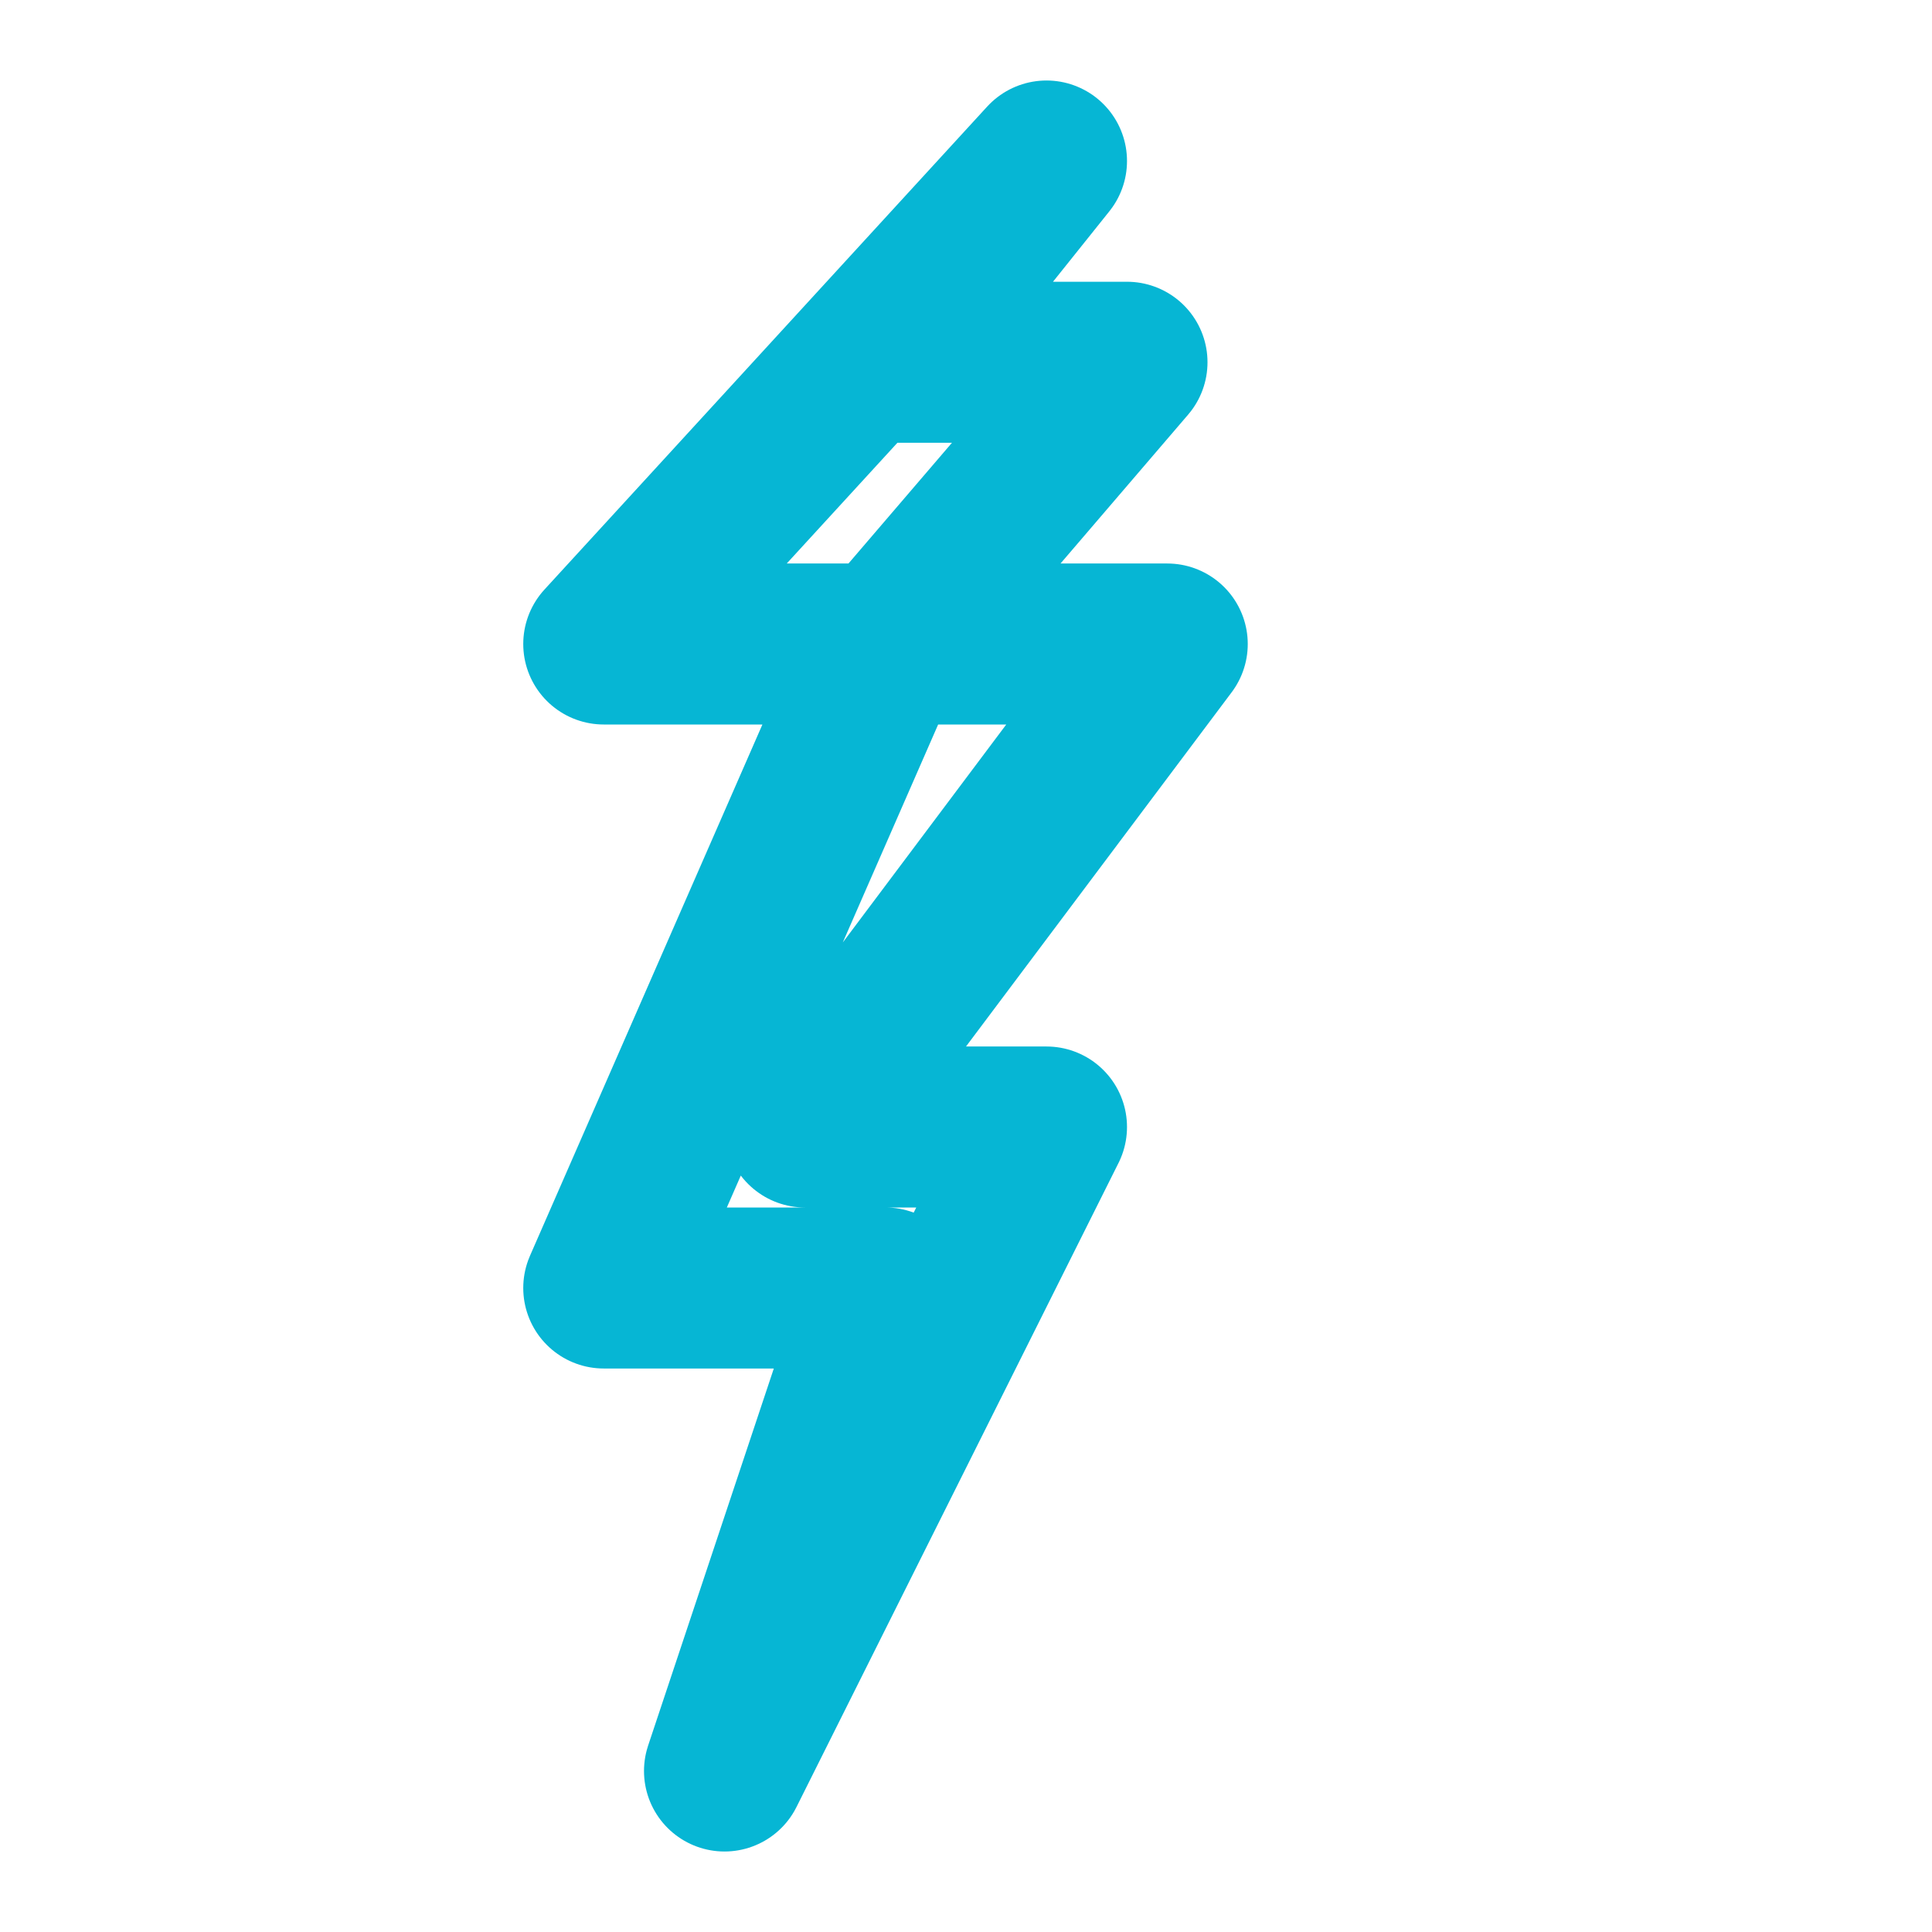
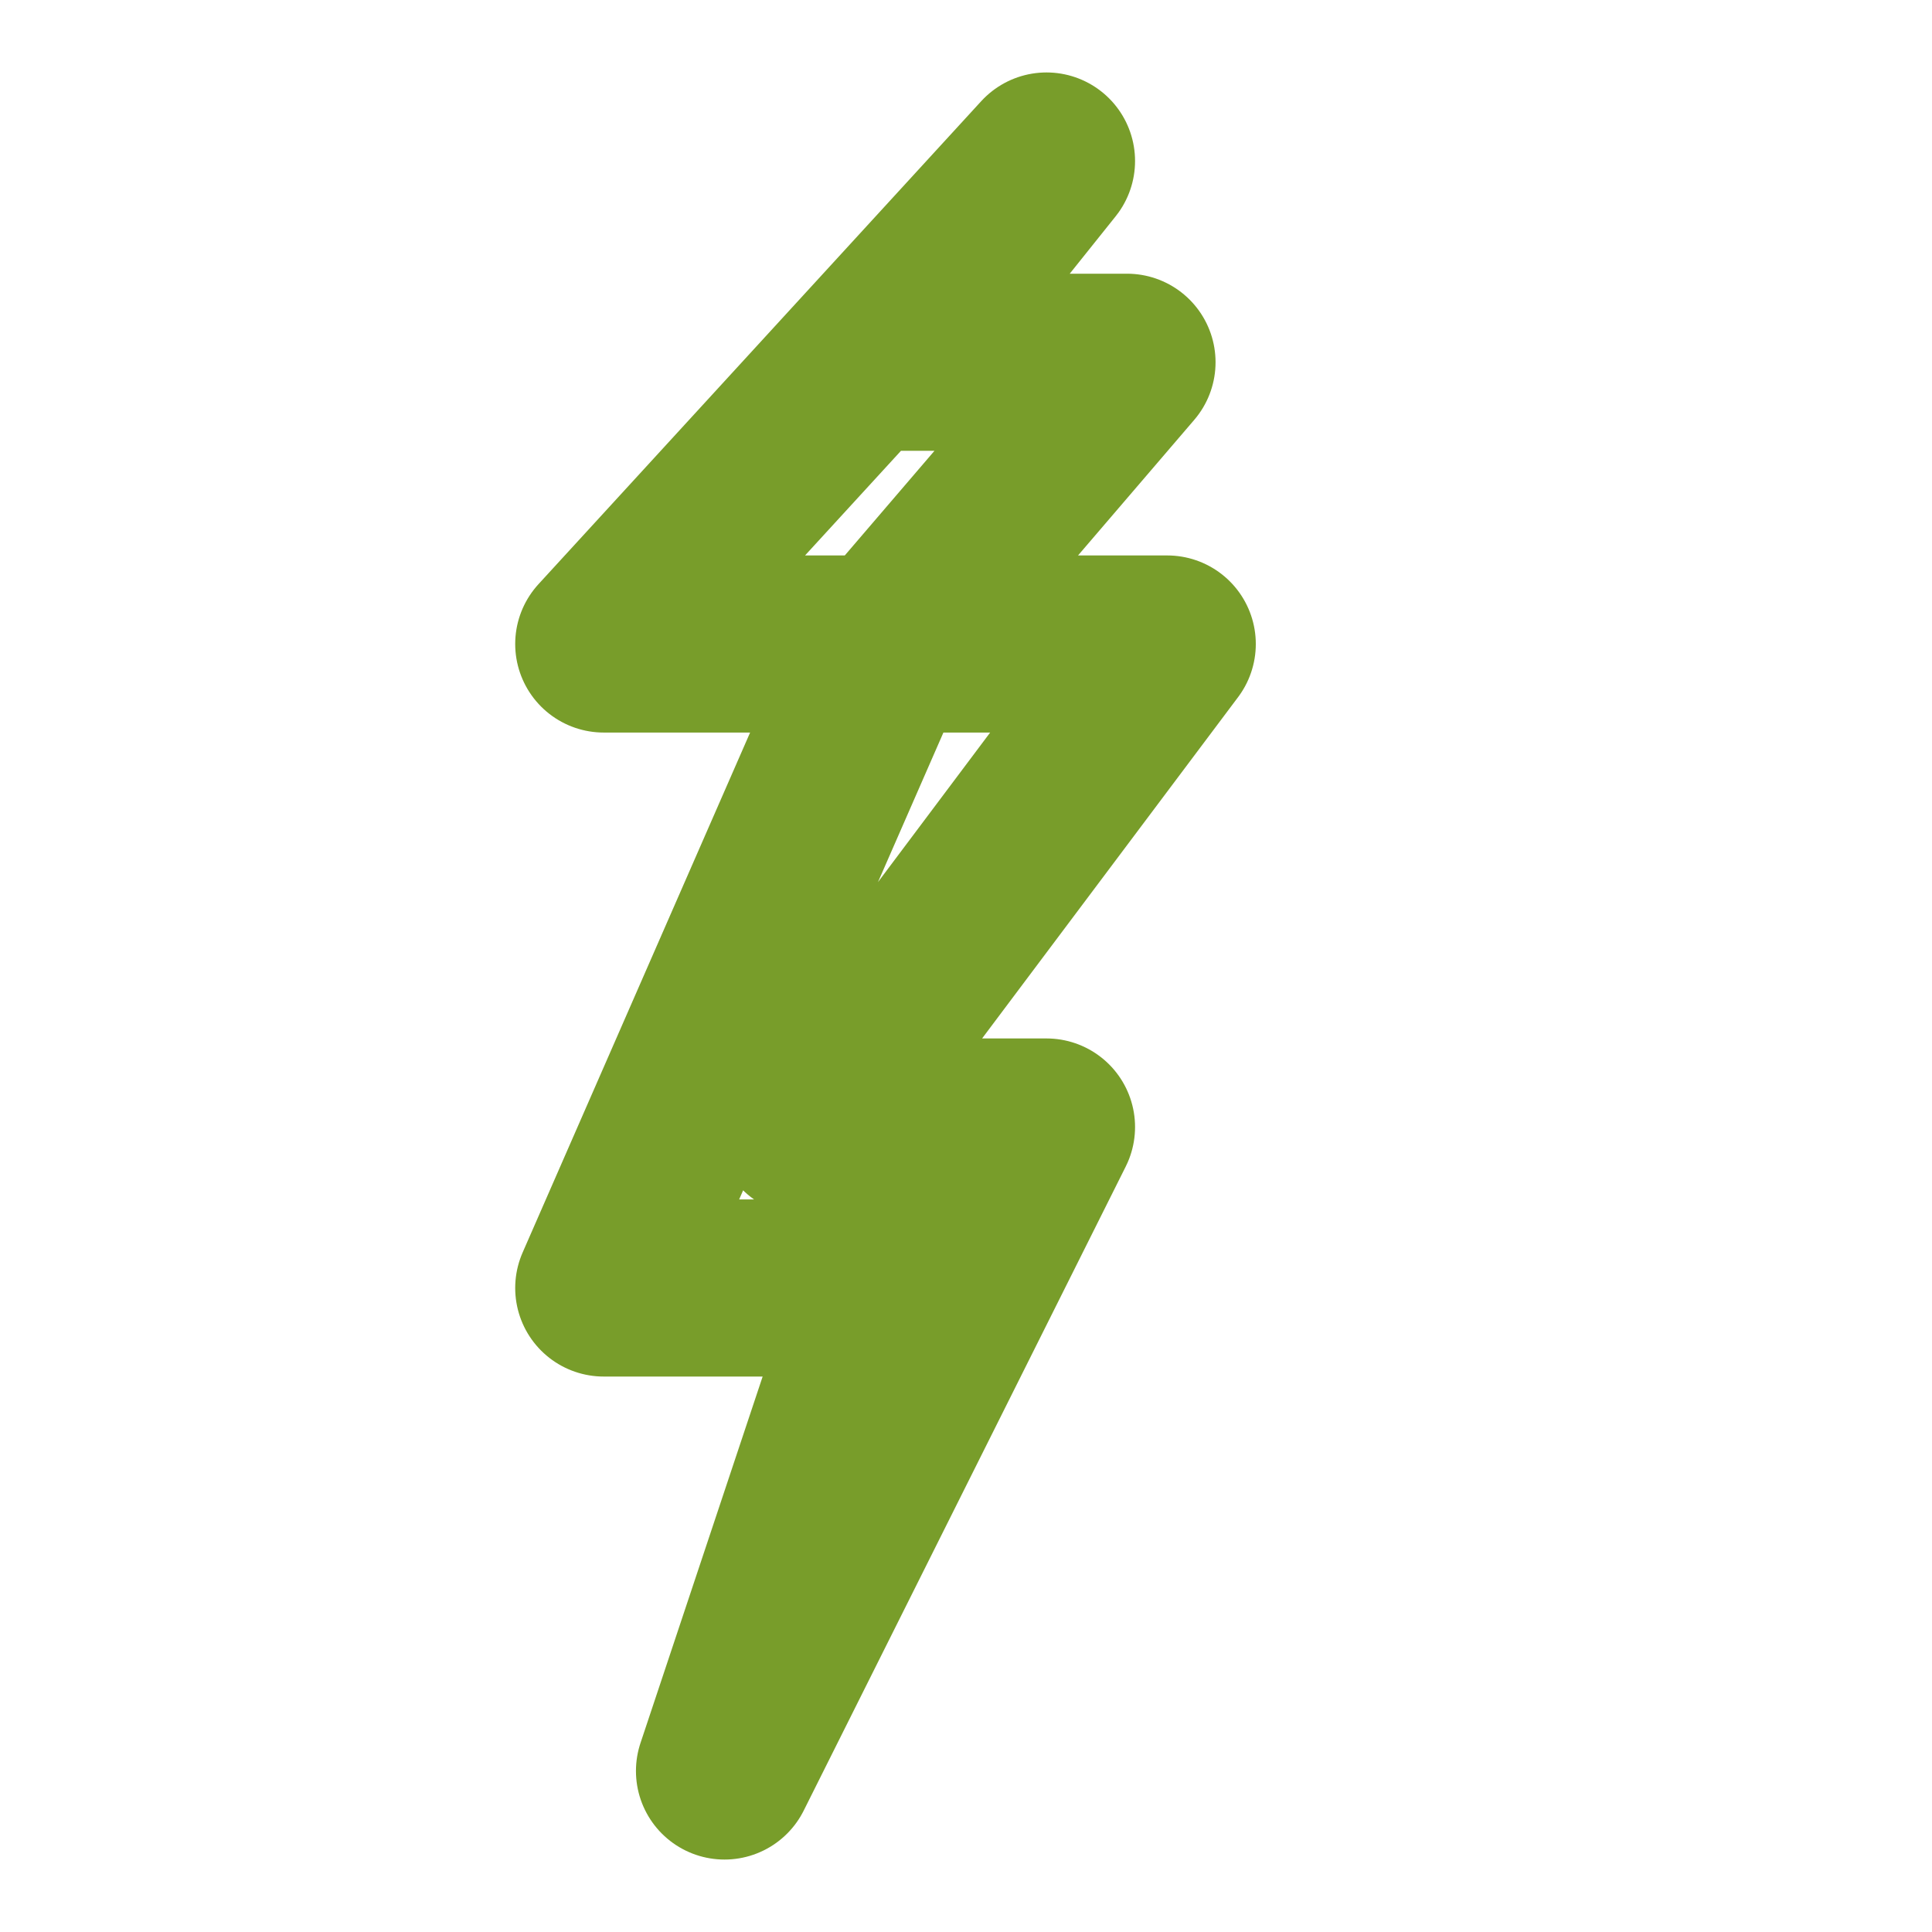
- <svg xmlns="http://www.w3.org/2000/svg" viewBox="0 0 24 24" fill="none" stroke="#06b6d4" stroke-width="2" stroke-linecap="round" stroke-linejoin="round">
+ <svg xmlns="http://www.w3.org/2000/svg" viewBox="0 0 24 24" fill="none" stroke="#789d2a" stroke-width="2.2" stroke-linecap="round" stroke-linejoin="round">
  <path d="m13 2-2 2.5h3L11 8h3.5L10 14h3l-4 8 2-6H7.5L11 8H7.5L13 2z" />
</svg>
